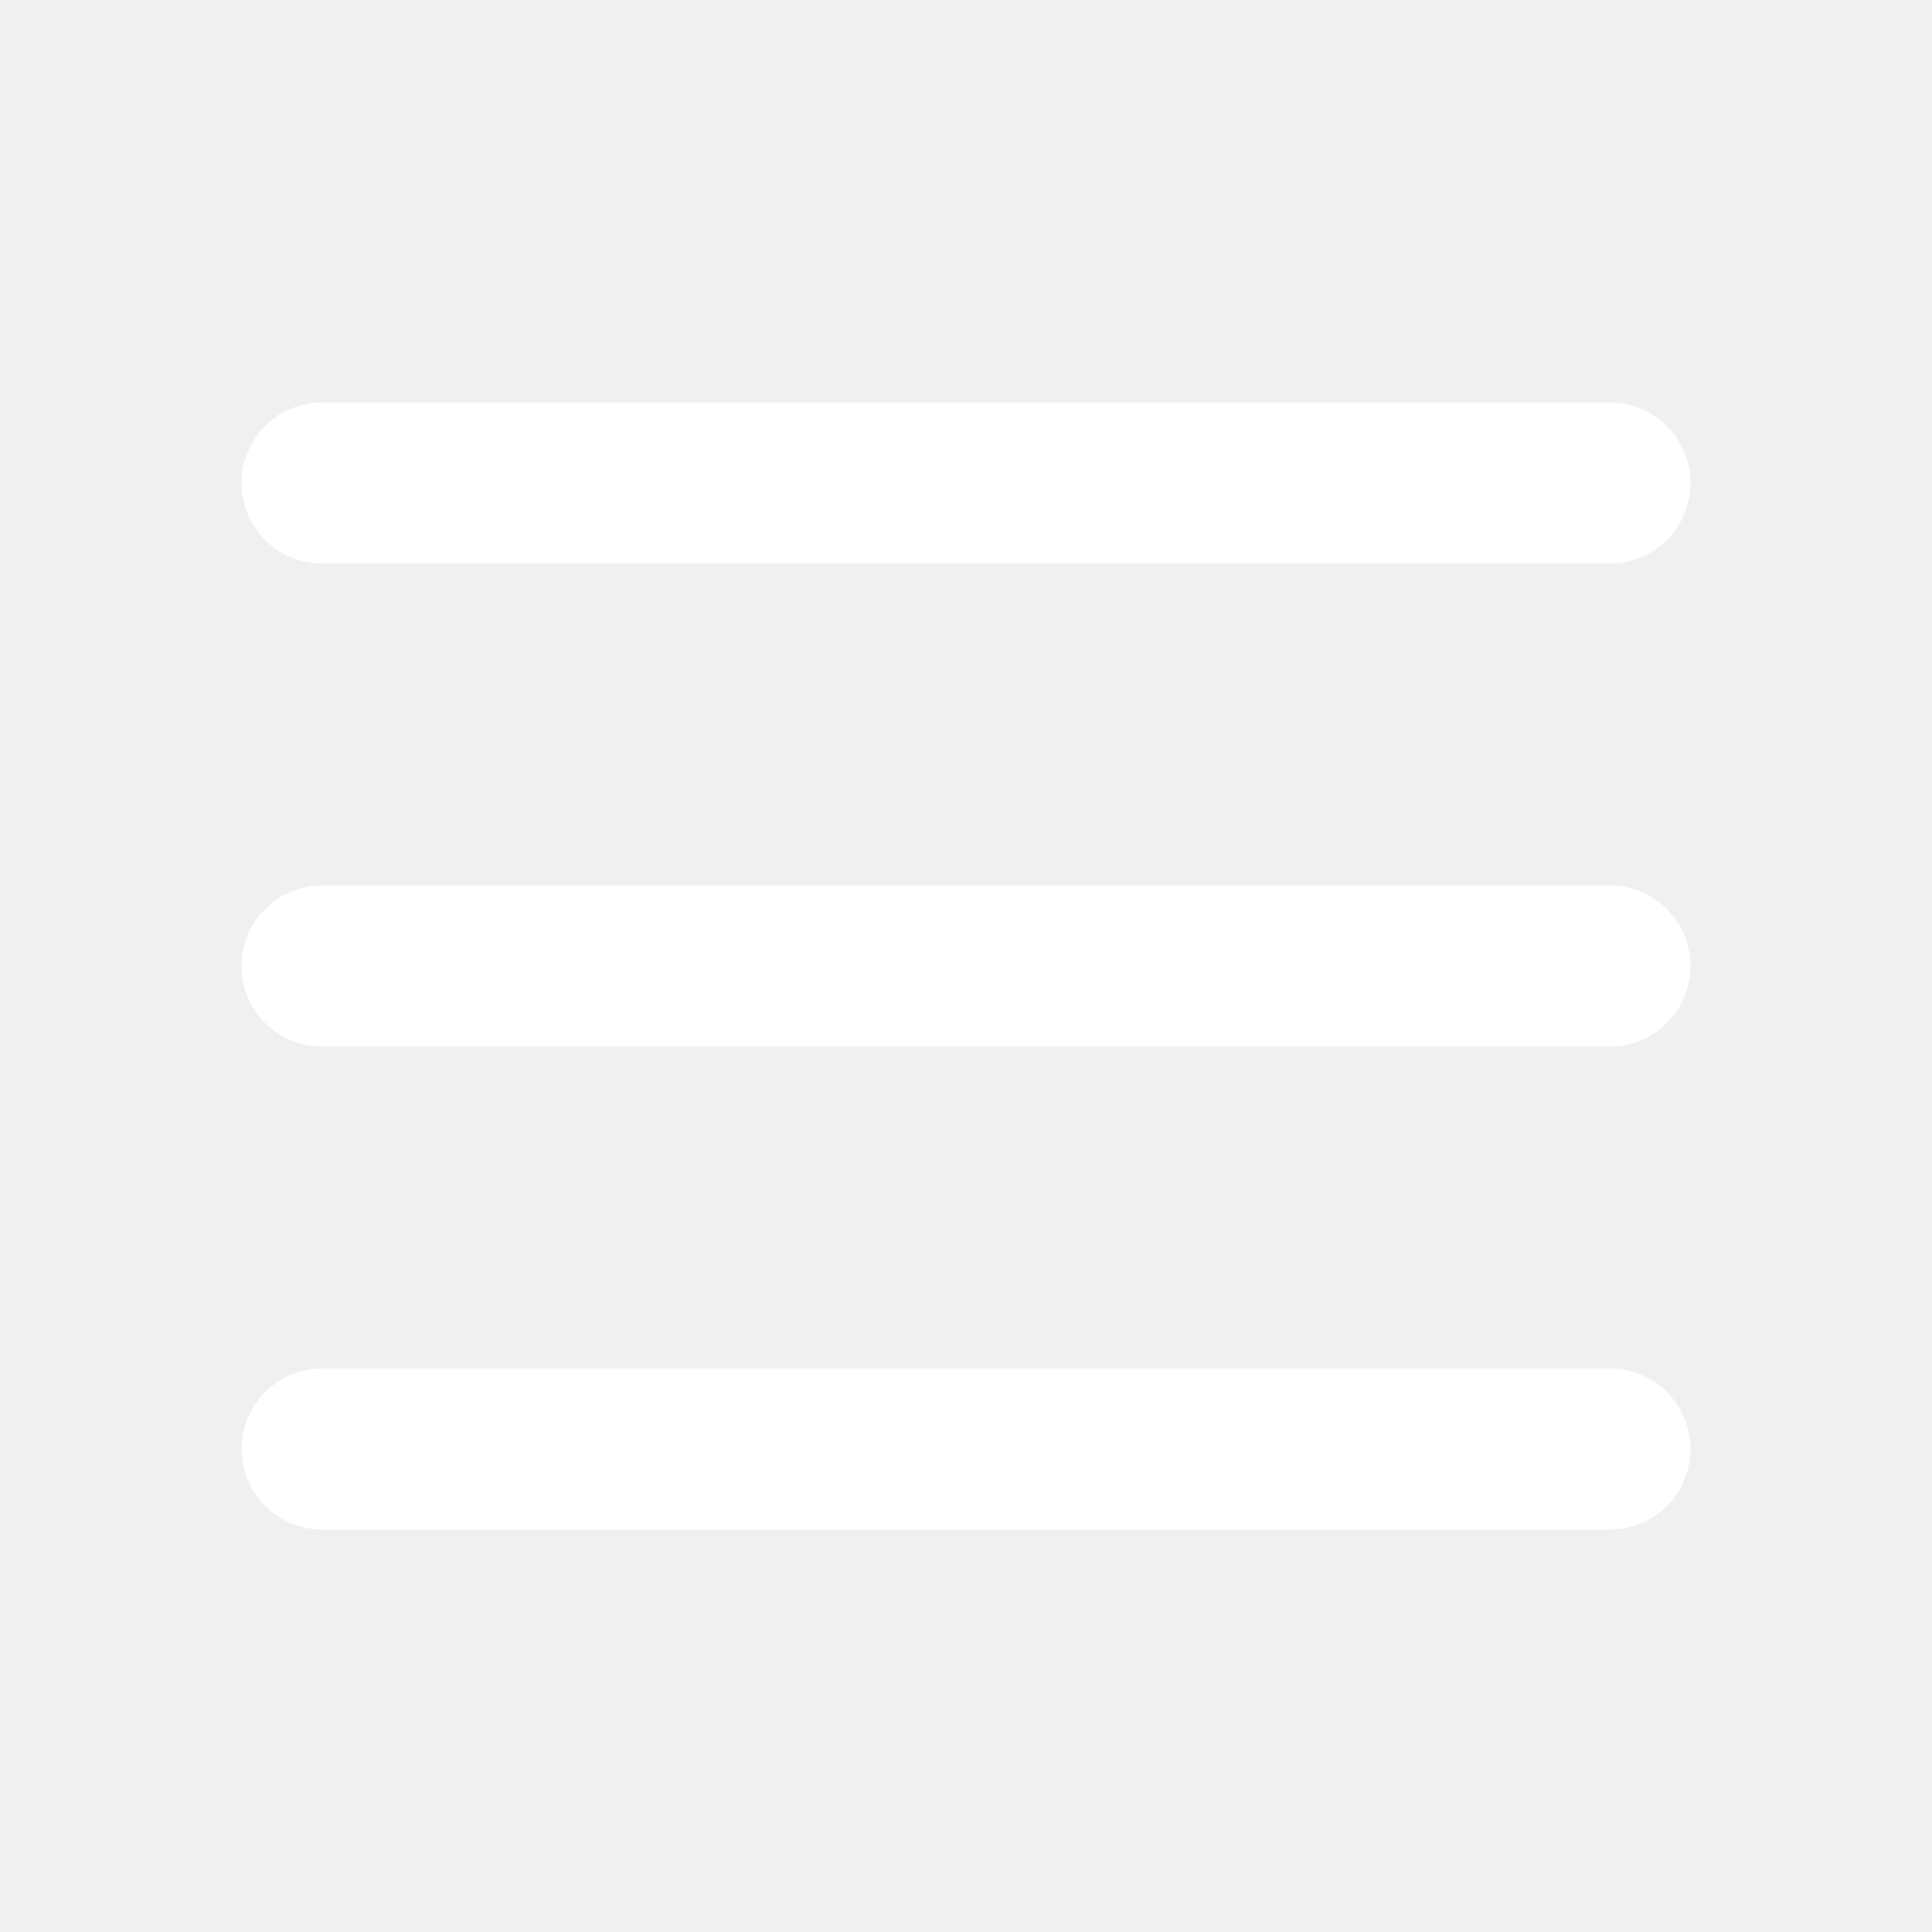
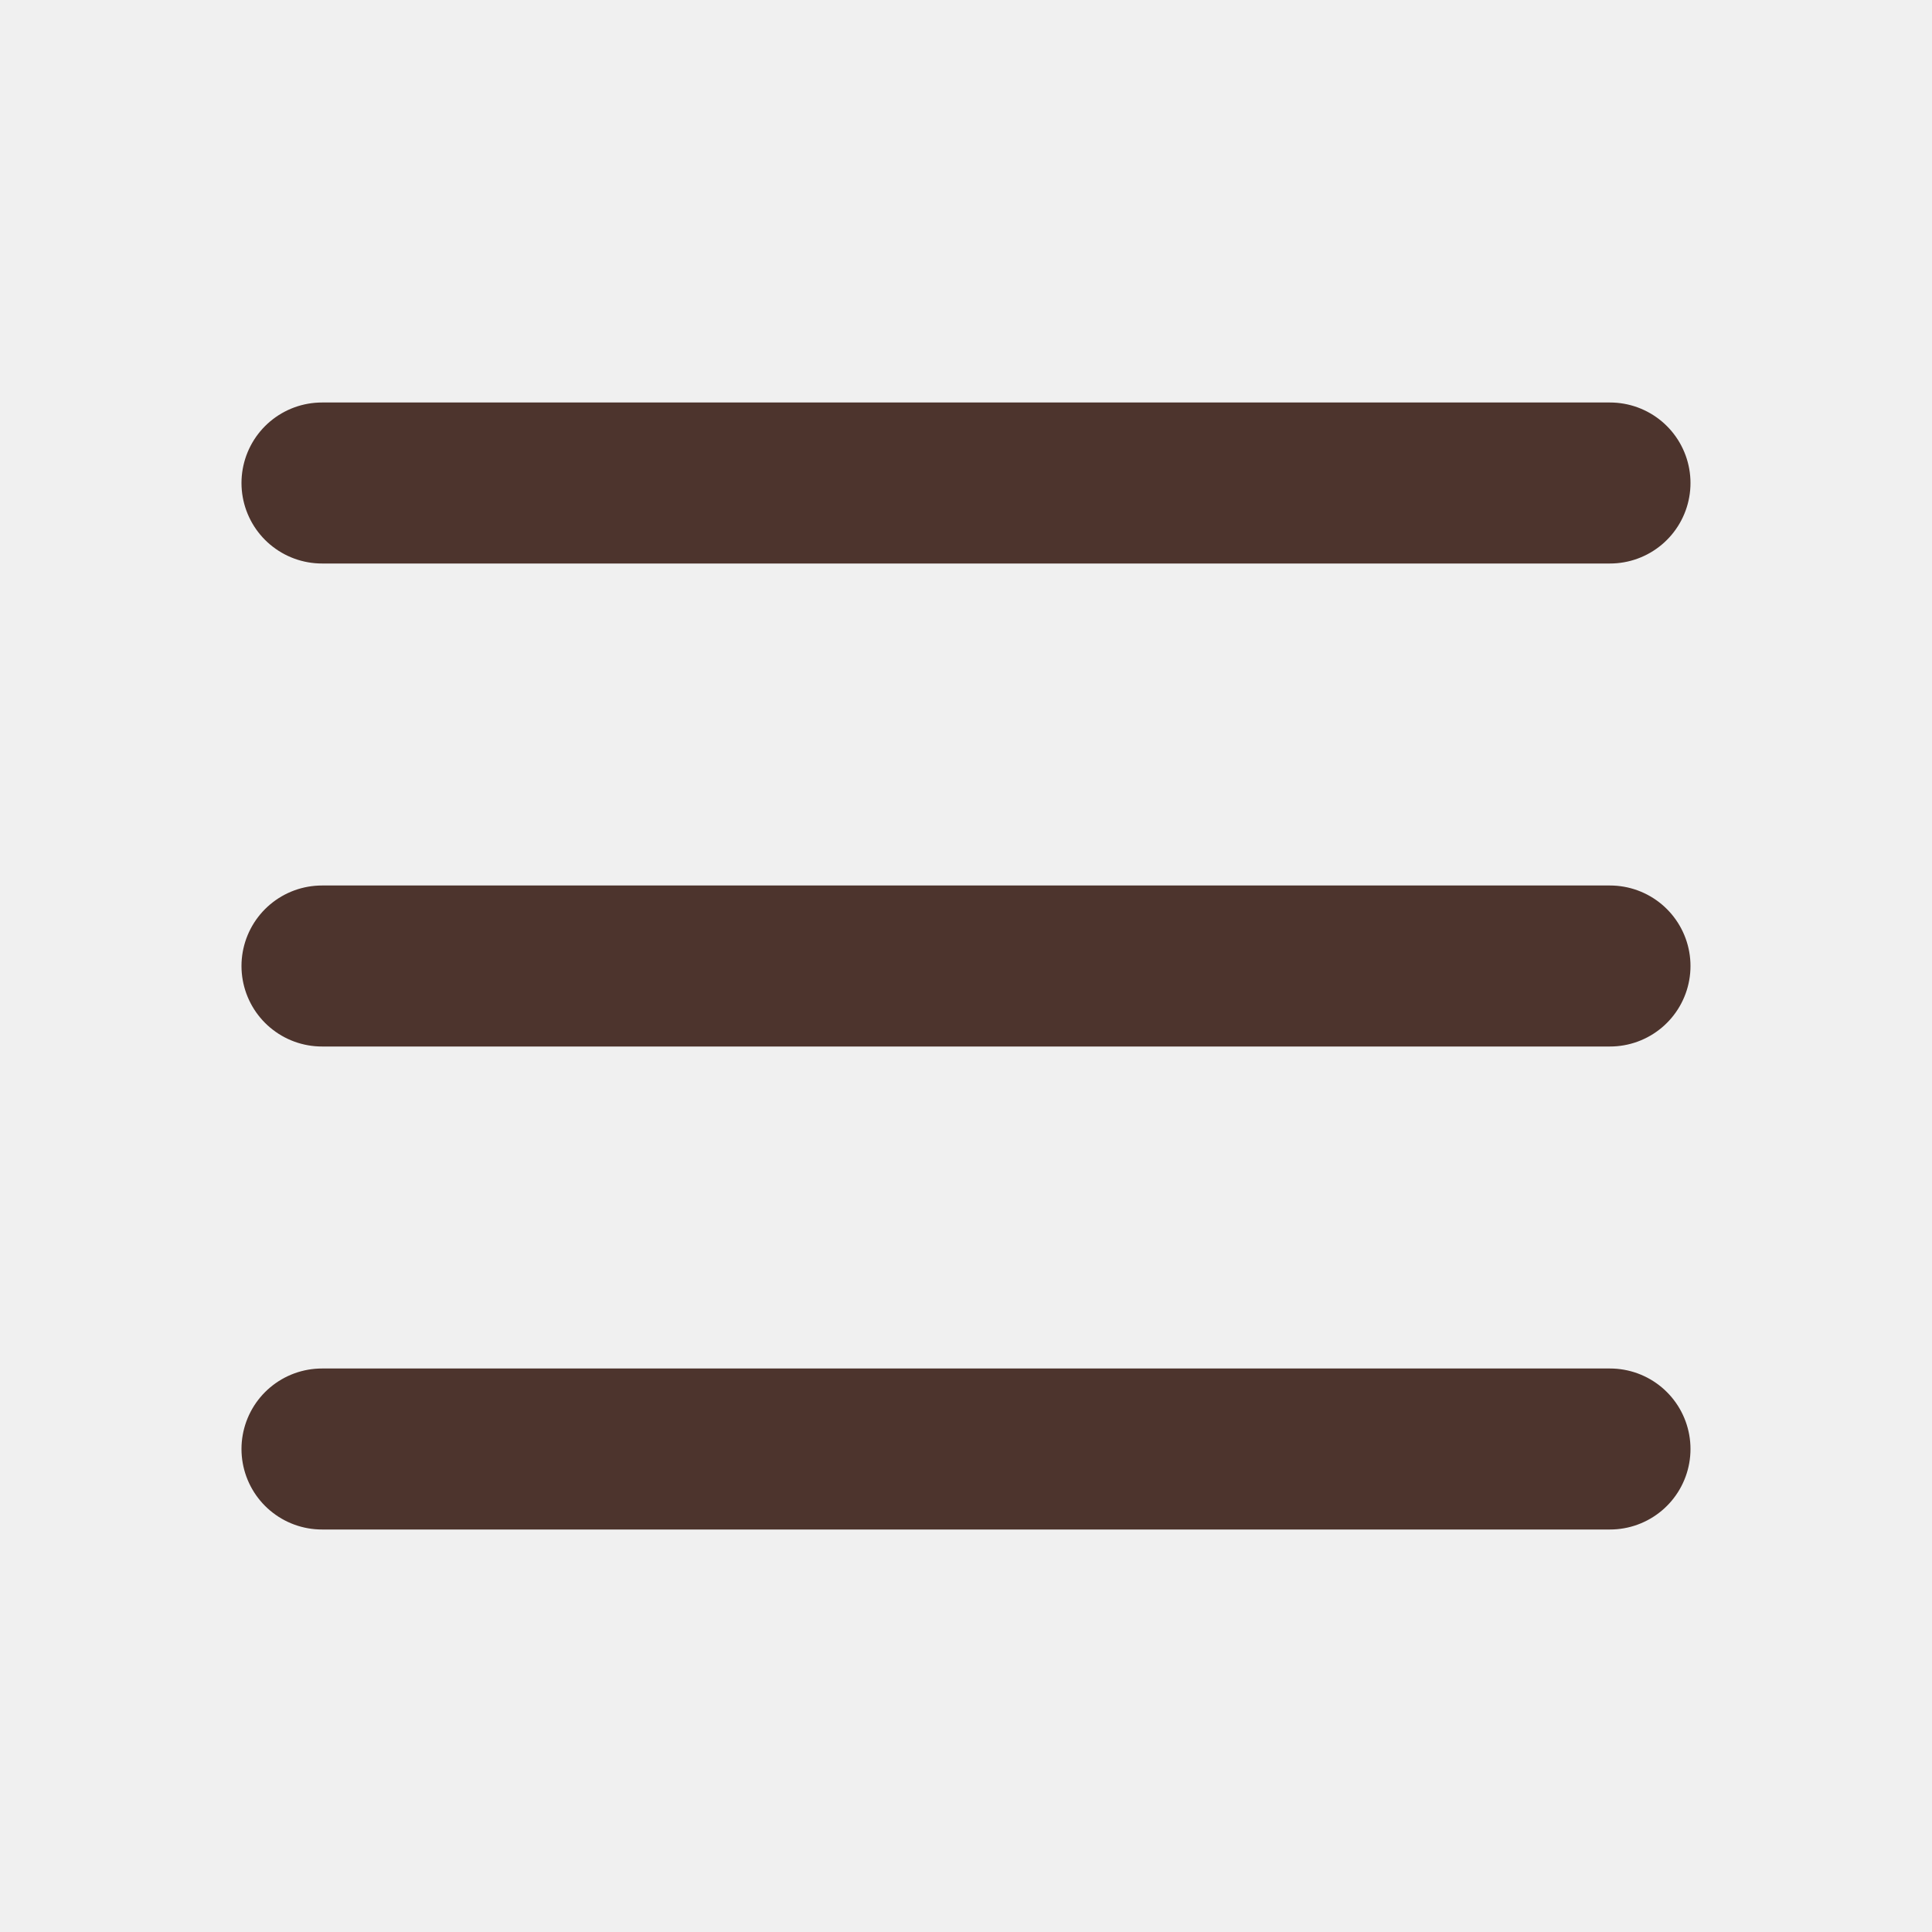
- <svg xmlns="http://www.w3.org/2000/svg" id="Layer_1" viewBox="0 0 800 800">
+ <svg xmlns="http://www.w3.org/2000/svg" id="Layer_1" data-name="Layer 1" viewBox="0 0 800 800">
  <defs>
-     <style>.cls-1{fill:none;stroke:#fff;stroke-linecap:round;stroke-miterlimit:133.33;stroke-width:66.67px;}</style>
+     <style>
+       .cls-1 {
+         fill: none;
+         stroke: #4d342d;
+         stroke-linecap: round;
+         stroke-miterlimit: 133.33;
+         stroke-width: 66.67px;
+       }
+     </style>
  </defs>
-   <path class="cls-1" d="m133.33,600h533.33" />
-   <path class="cls-1" d="m133.33,400h533.33" />
-   <path class="cls-1" d="m133.33,200h533.33" />
+   <path class="cls-1" d="M133.33,600h533.33" />
+   <path class="cls-1" d="M133.33,400h533.33" />
+   <path class="cls-1" d="M133.33,200h533.33" />
</svg>
